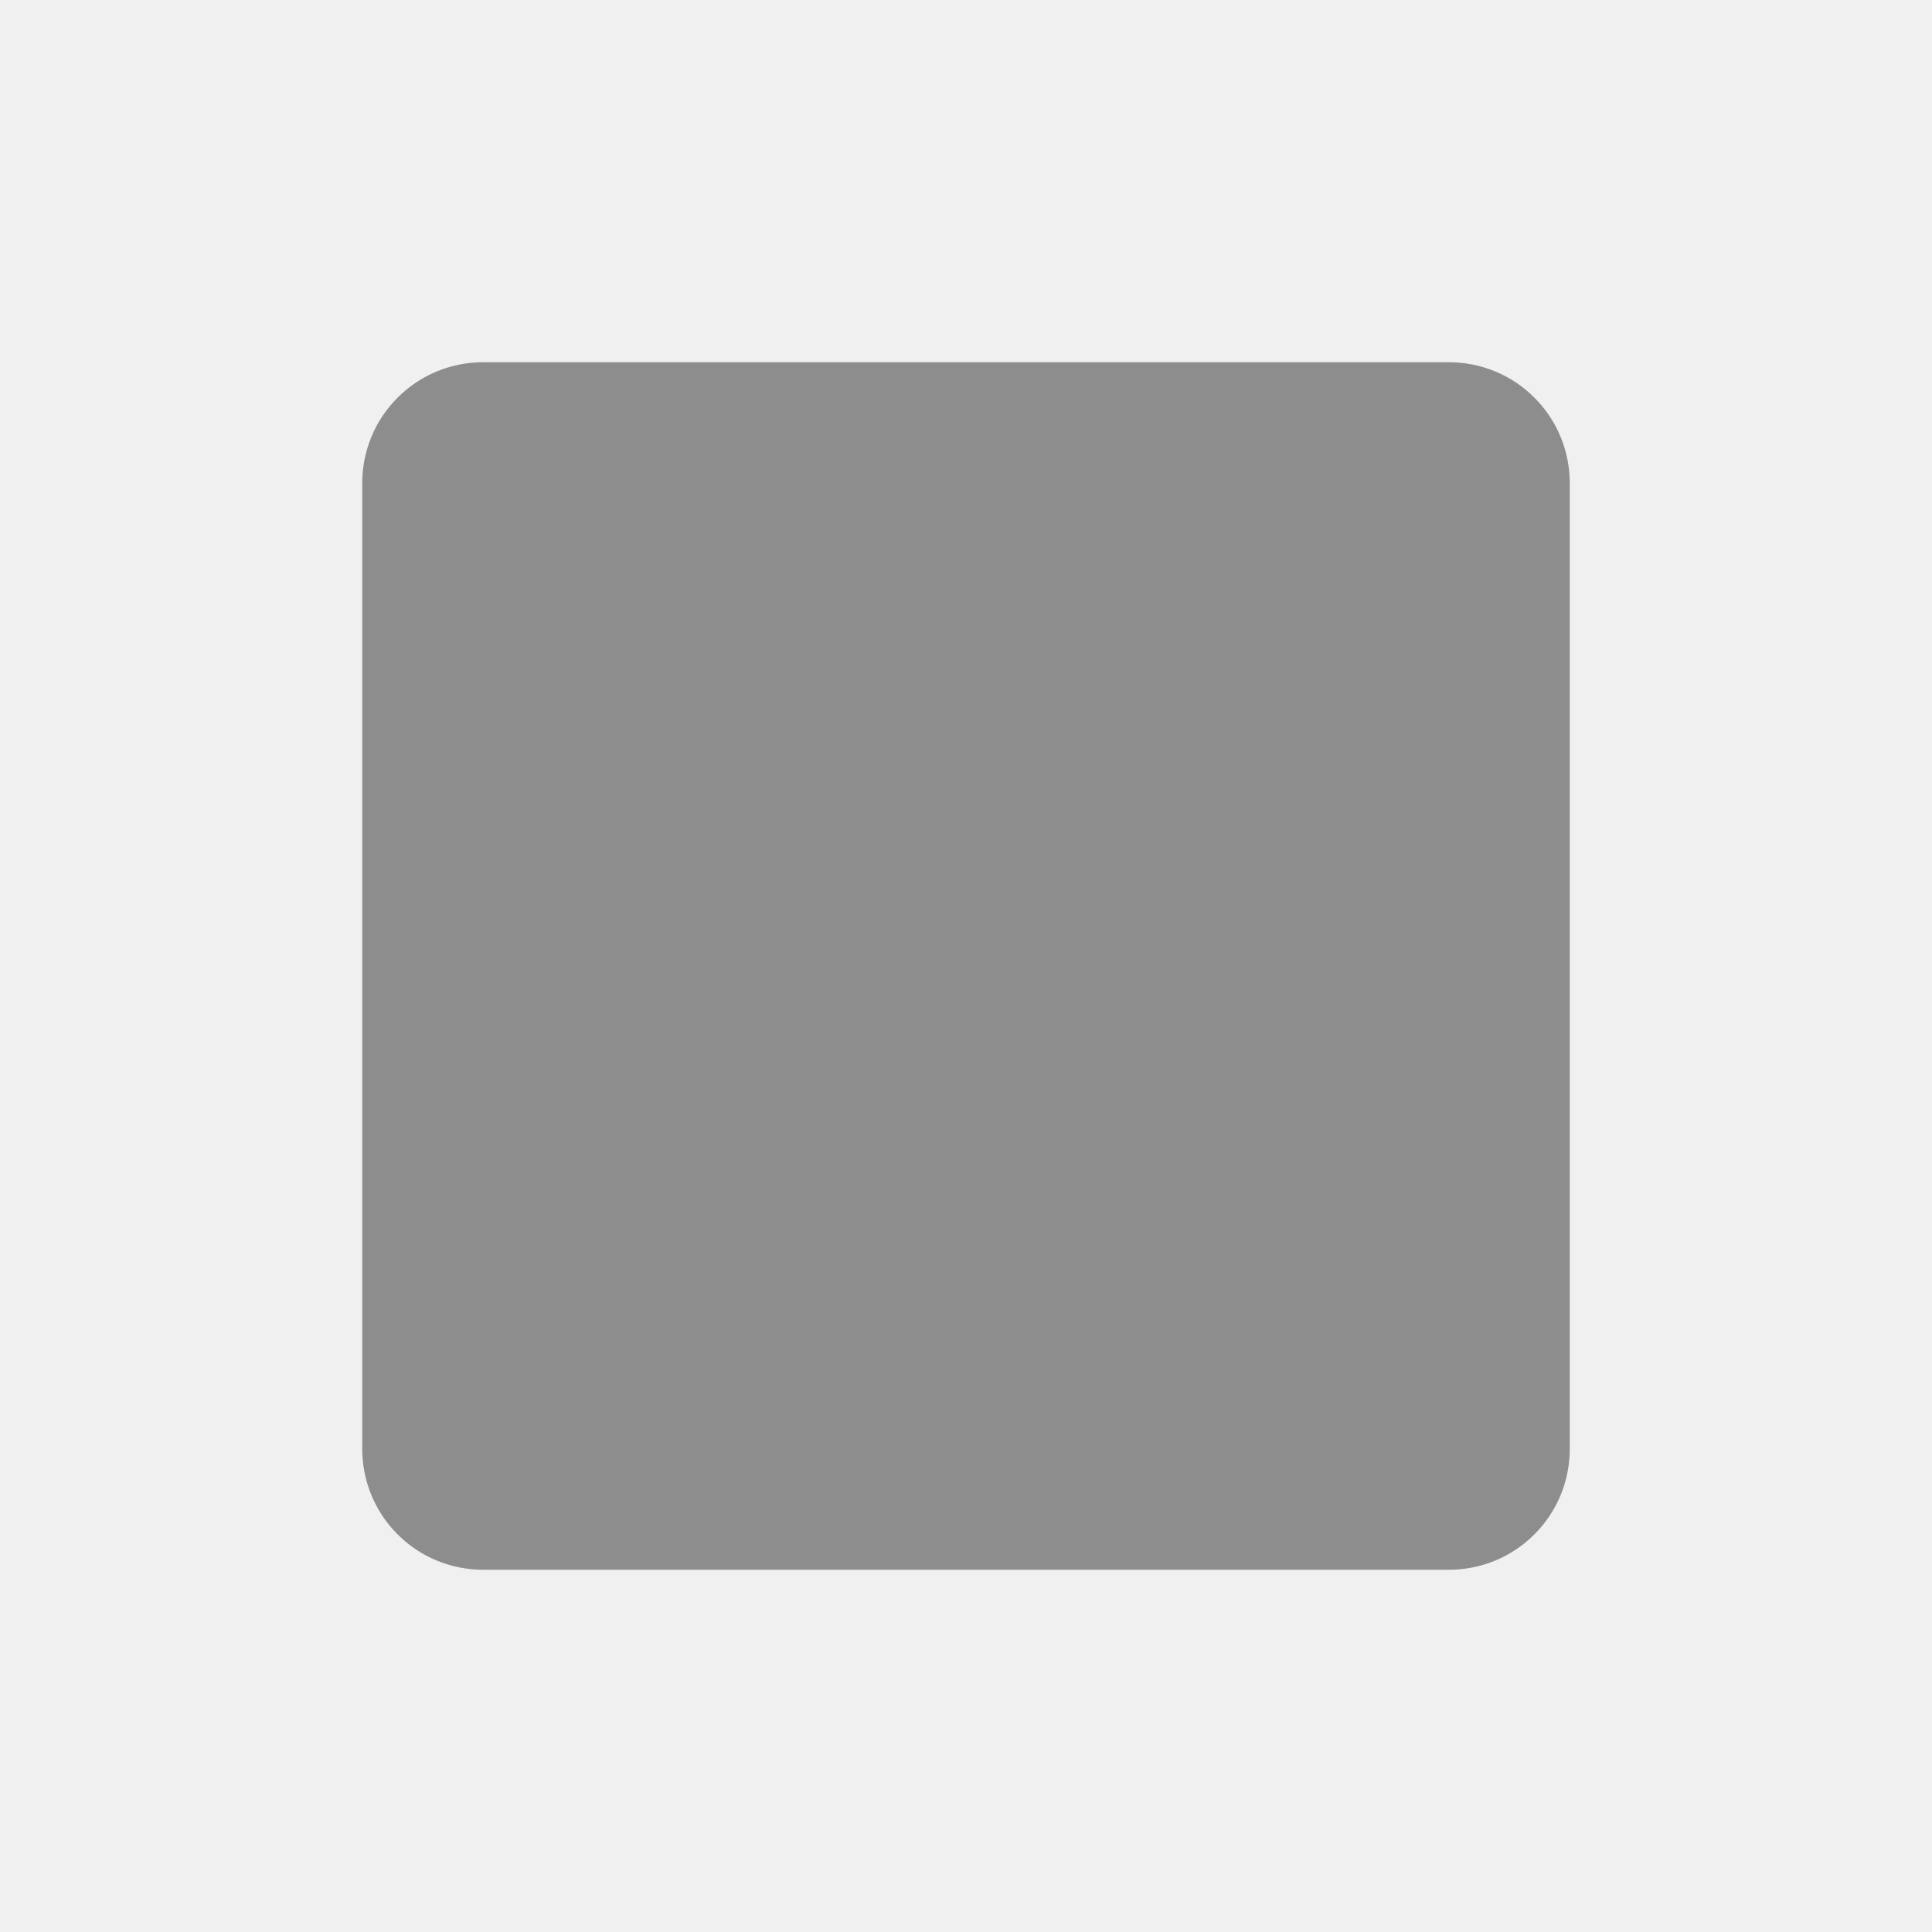
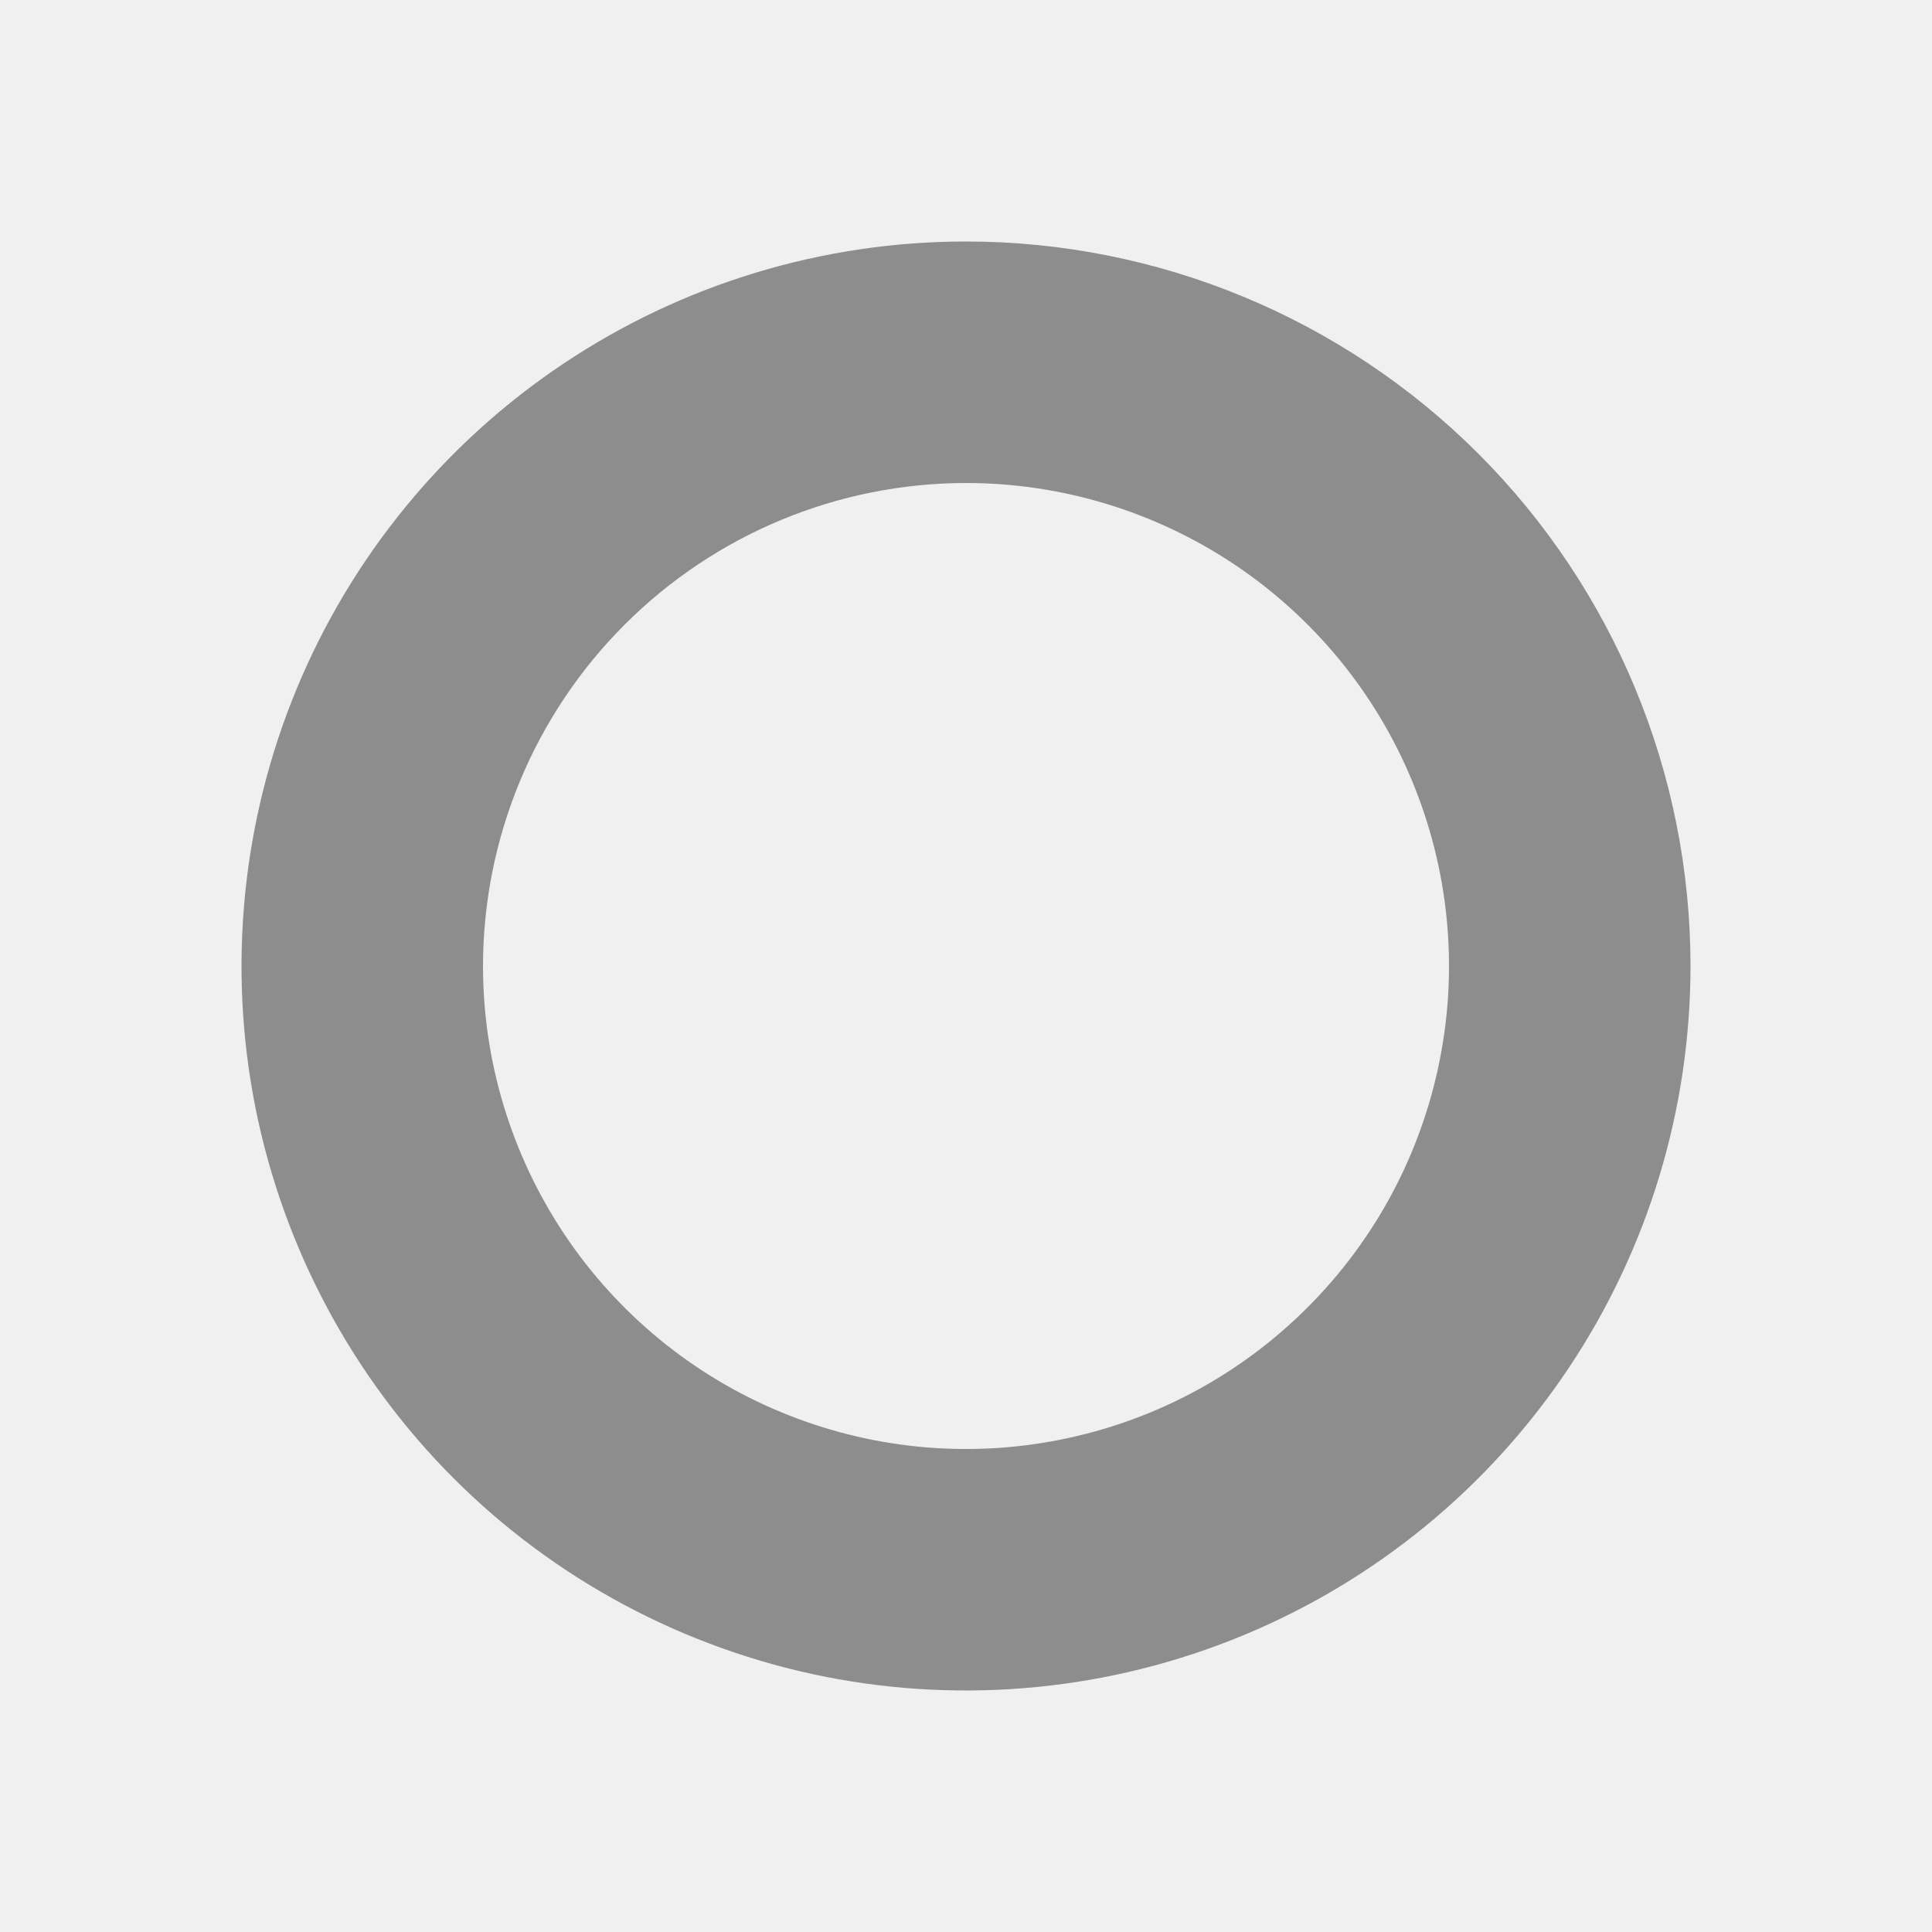
<svg xmlns="http://www.w3.org/2000/svg" width="16" height="16" viewBox="0 0 16 16" fill="none">
-   <rect width="16" height="16" fill="white" fill-opacity="0.01" />
-   <path d="M12 3H4C3.735 3 3.48 3.105 3.293 3.293C3.105 3.48 3 3.735 3 4V12C3 12.265 3.105 12.52 3.293 12.707C3.48 12.895 3.735 13 4 13H12C12.265 13 12.52 12.895 12.707 12.707C12.895 12.52 13 12.265 13 12V4C13 3.735 12.895 3.48 12.707 3.293C12.52 3.105 12.265 3 12 3V3Z" fill="#8D8D8D" />
+   <path d="M8 4C8.791 4 9.564 4.235 10.222 4.674C10.88 5.114 11.393 5.738 11.695 6.469C11.998 7.2 12.078 8.004 11.923 8.78C11.769 9.556 11.388 10.269 10.828 10.828C10.269 11.388 9.556 11.769 8.78 11.923C8.004 12.078 7.2 11.998 6.469 11.695C5.738 11.393 5.114 10.88 4.674 10.222C4.235 9.564 4 8.791 4 8C4.001 6.939 4.423 5.923 5.173 5.173C5.923 4.423 6.939 4.001 8 4V4ZM8 2C6.813 2 5.653 2.352 4.667 3.011C3.68 3.67 2.911 4.608 2.457 5.704C2.003 6.8 1.884 8.007 2.115 9.171C2.347 10.334 2.918 11.403 3.757 12.243C4.596 13.082 5.666 13.653 6.829 13.885C7.993 14.116 9.2 13.997 10.296 13.543C11.393 13.089 12.329 12.32 12.989 11.333C13.648 10.347 14 9.187 14 8C14 6.409 13.368 4.883 12.243 3.757C11.117 2.632 9.591 2 8 2V2Z" fill="#8D8D8D" />
</svg>
